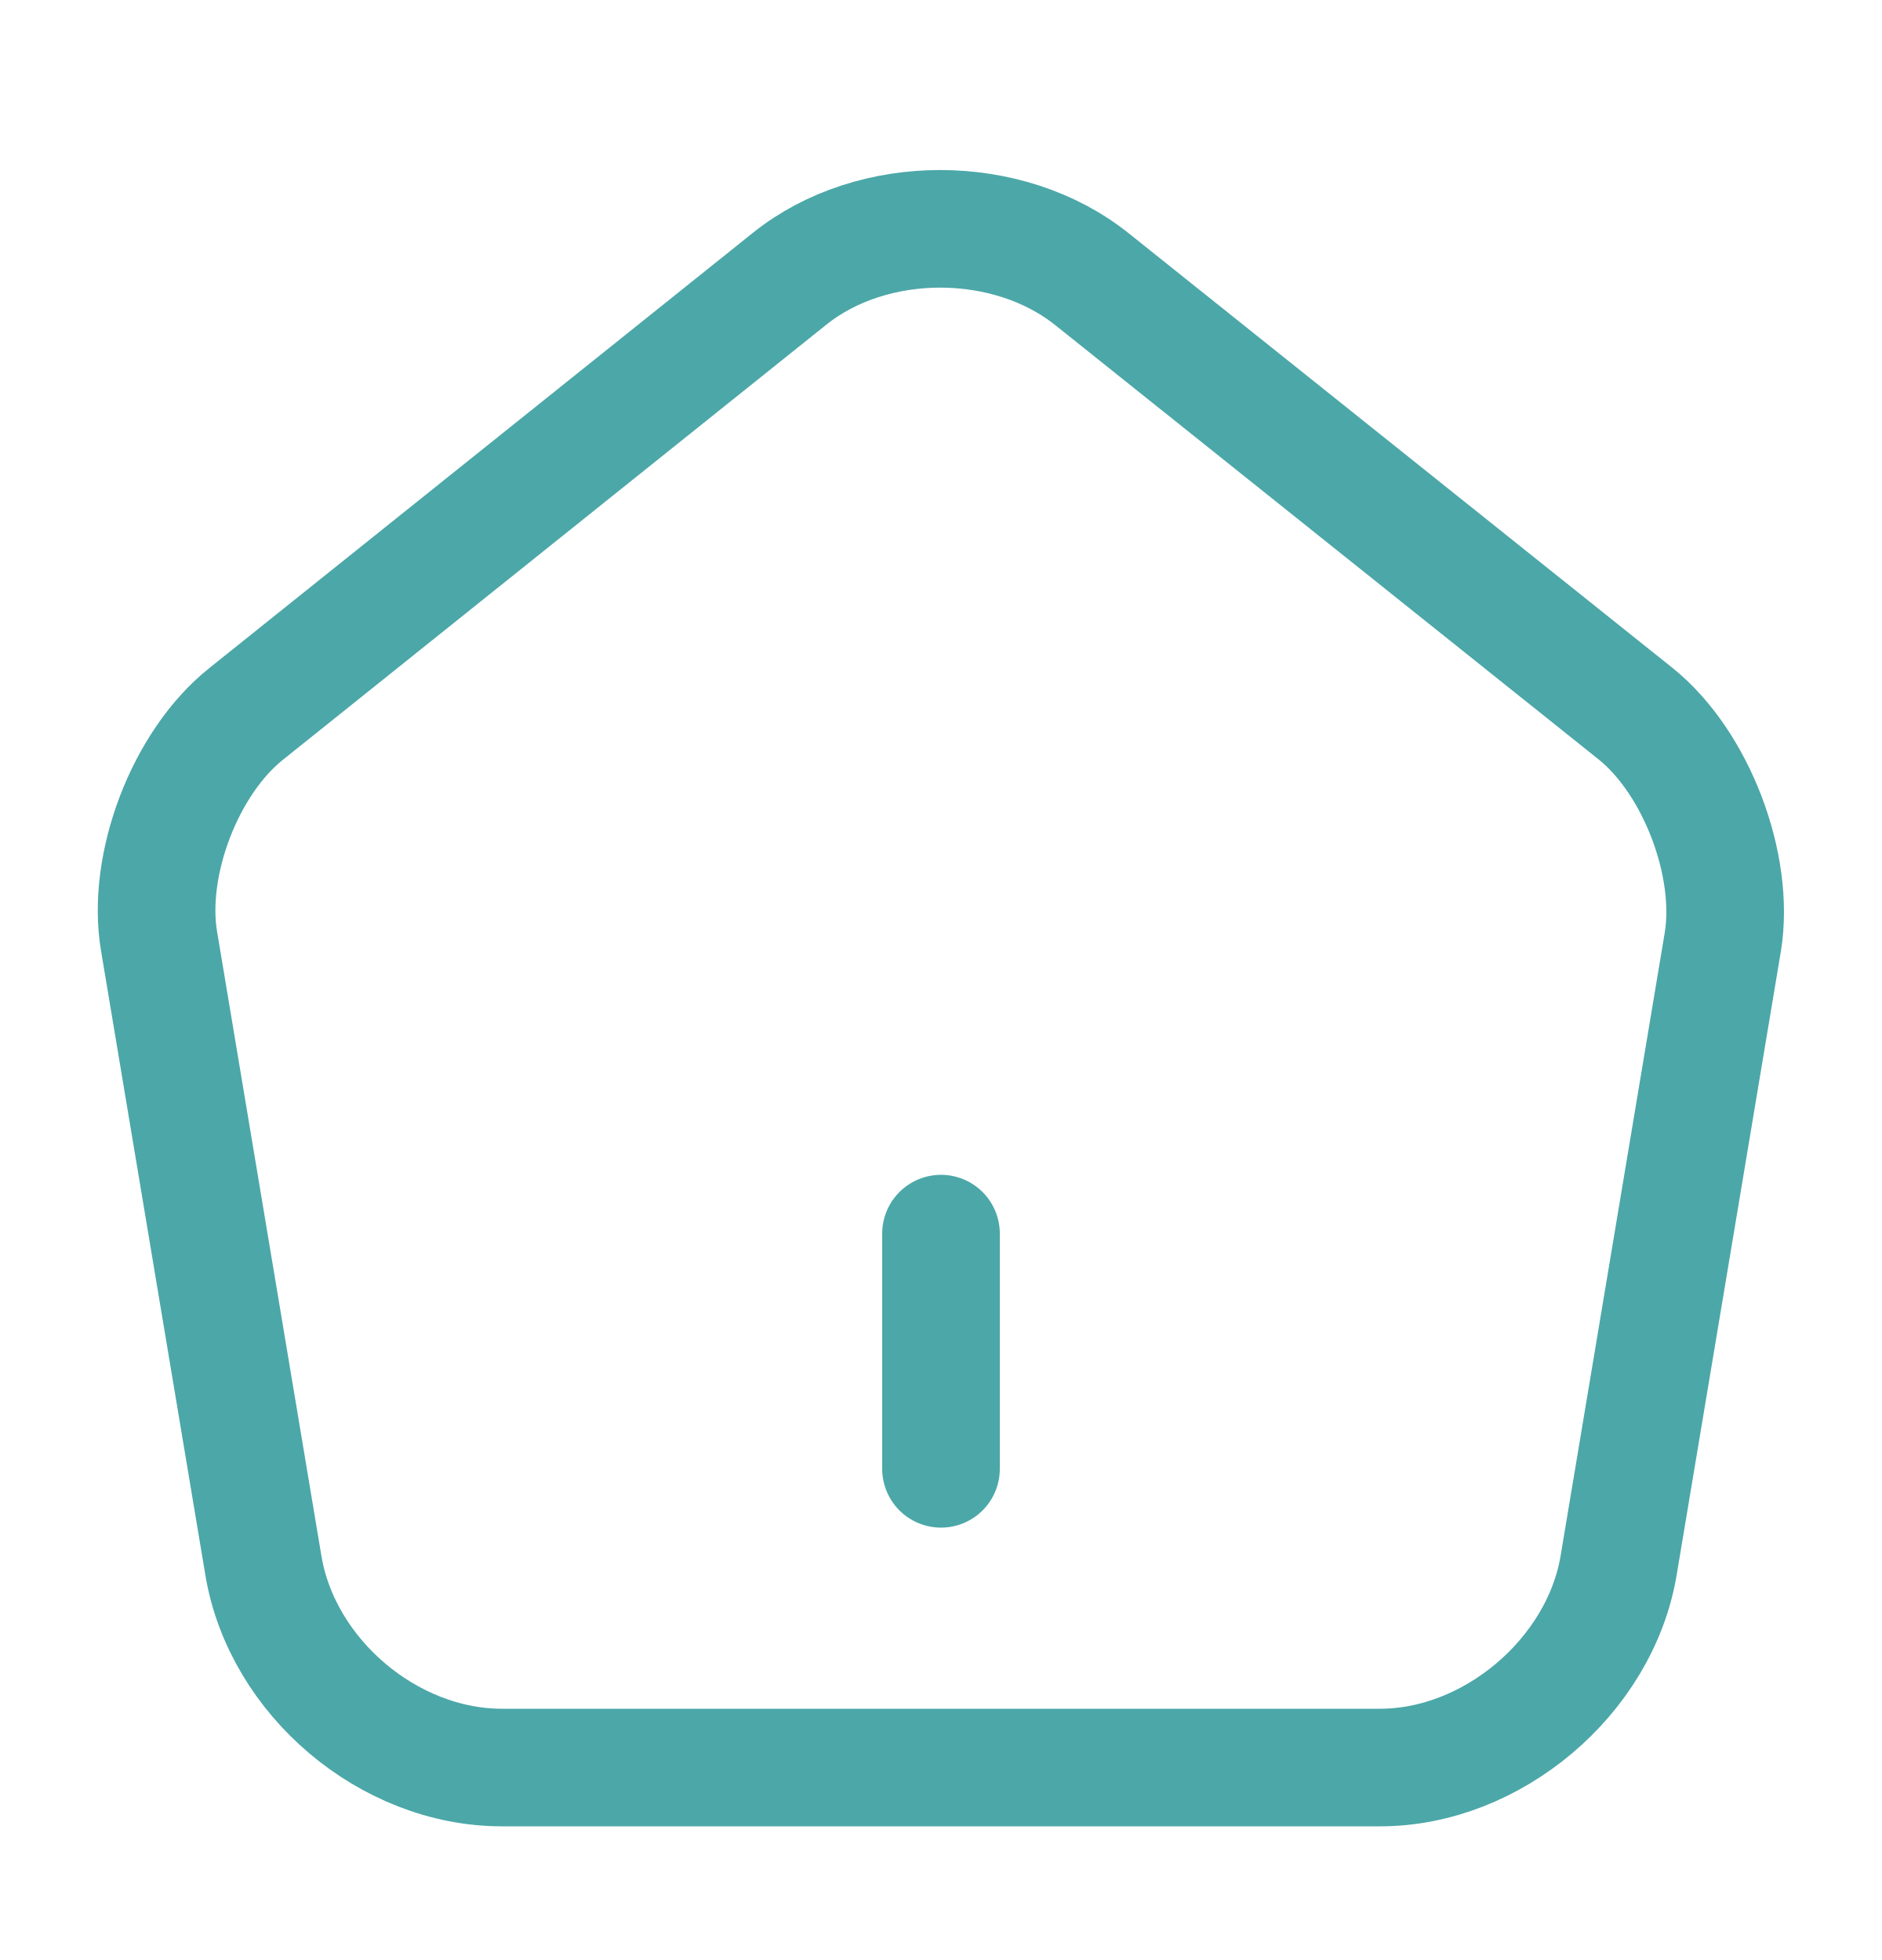
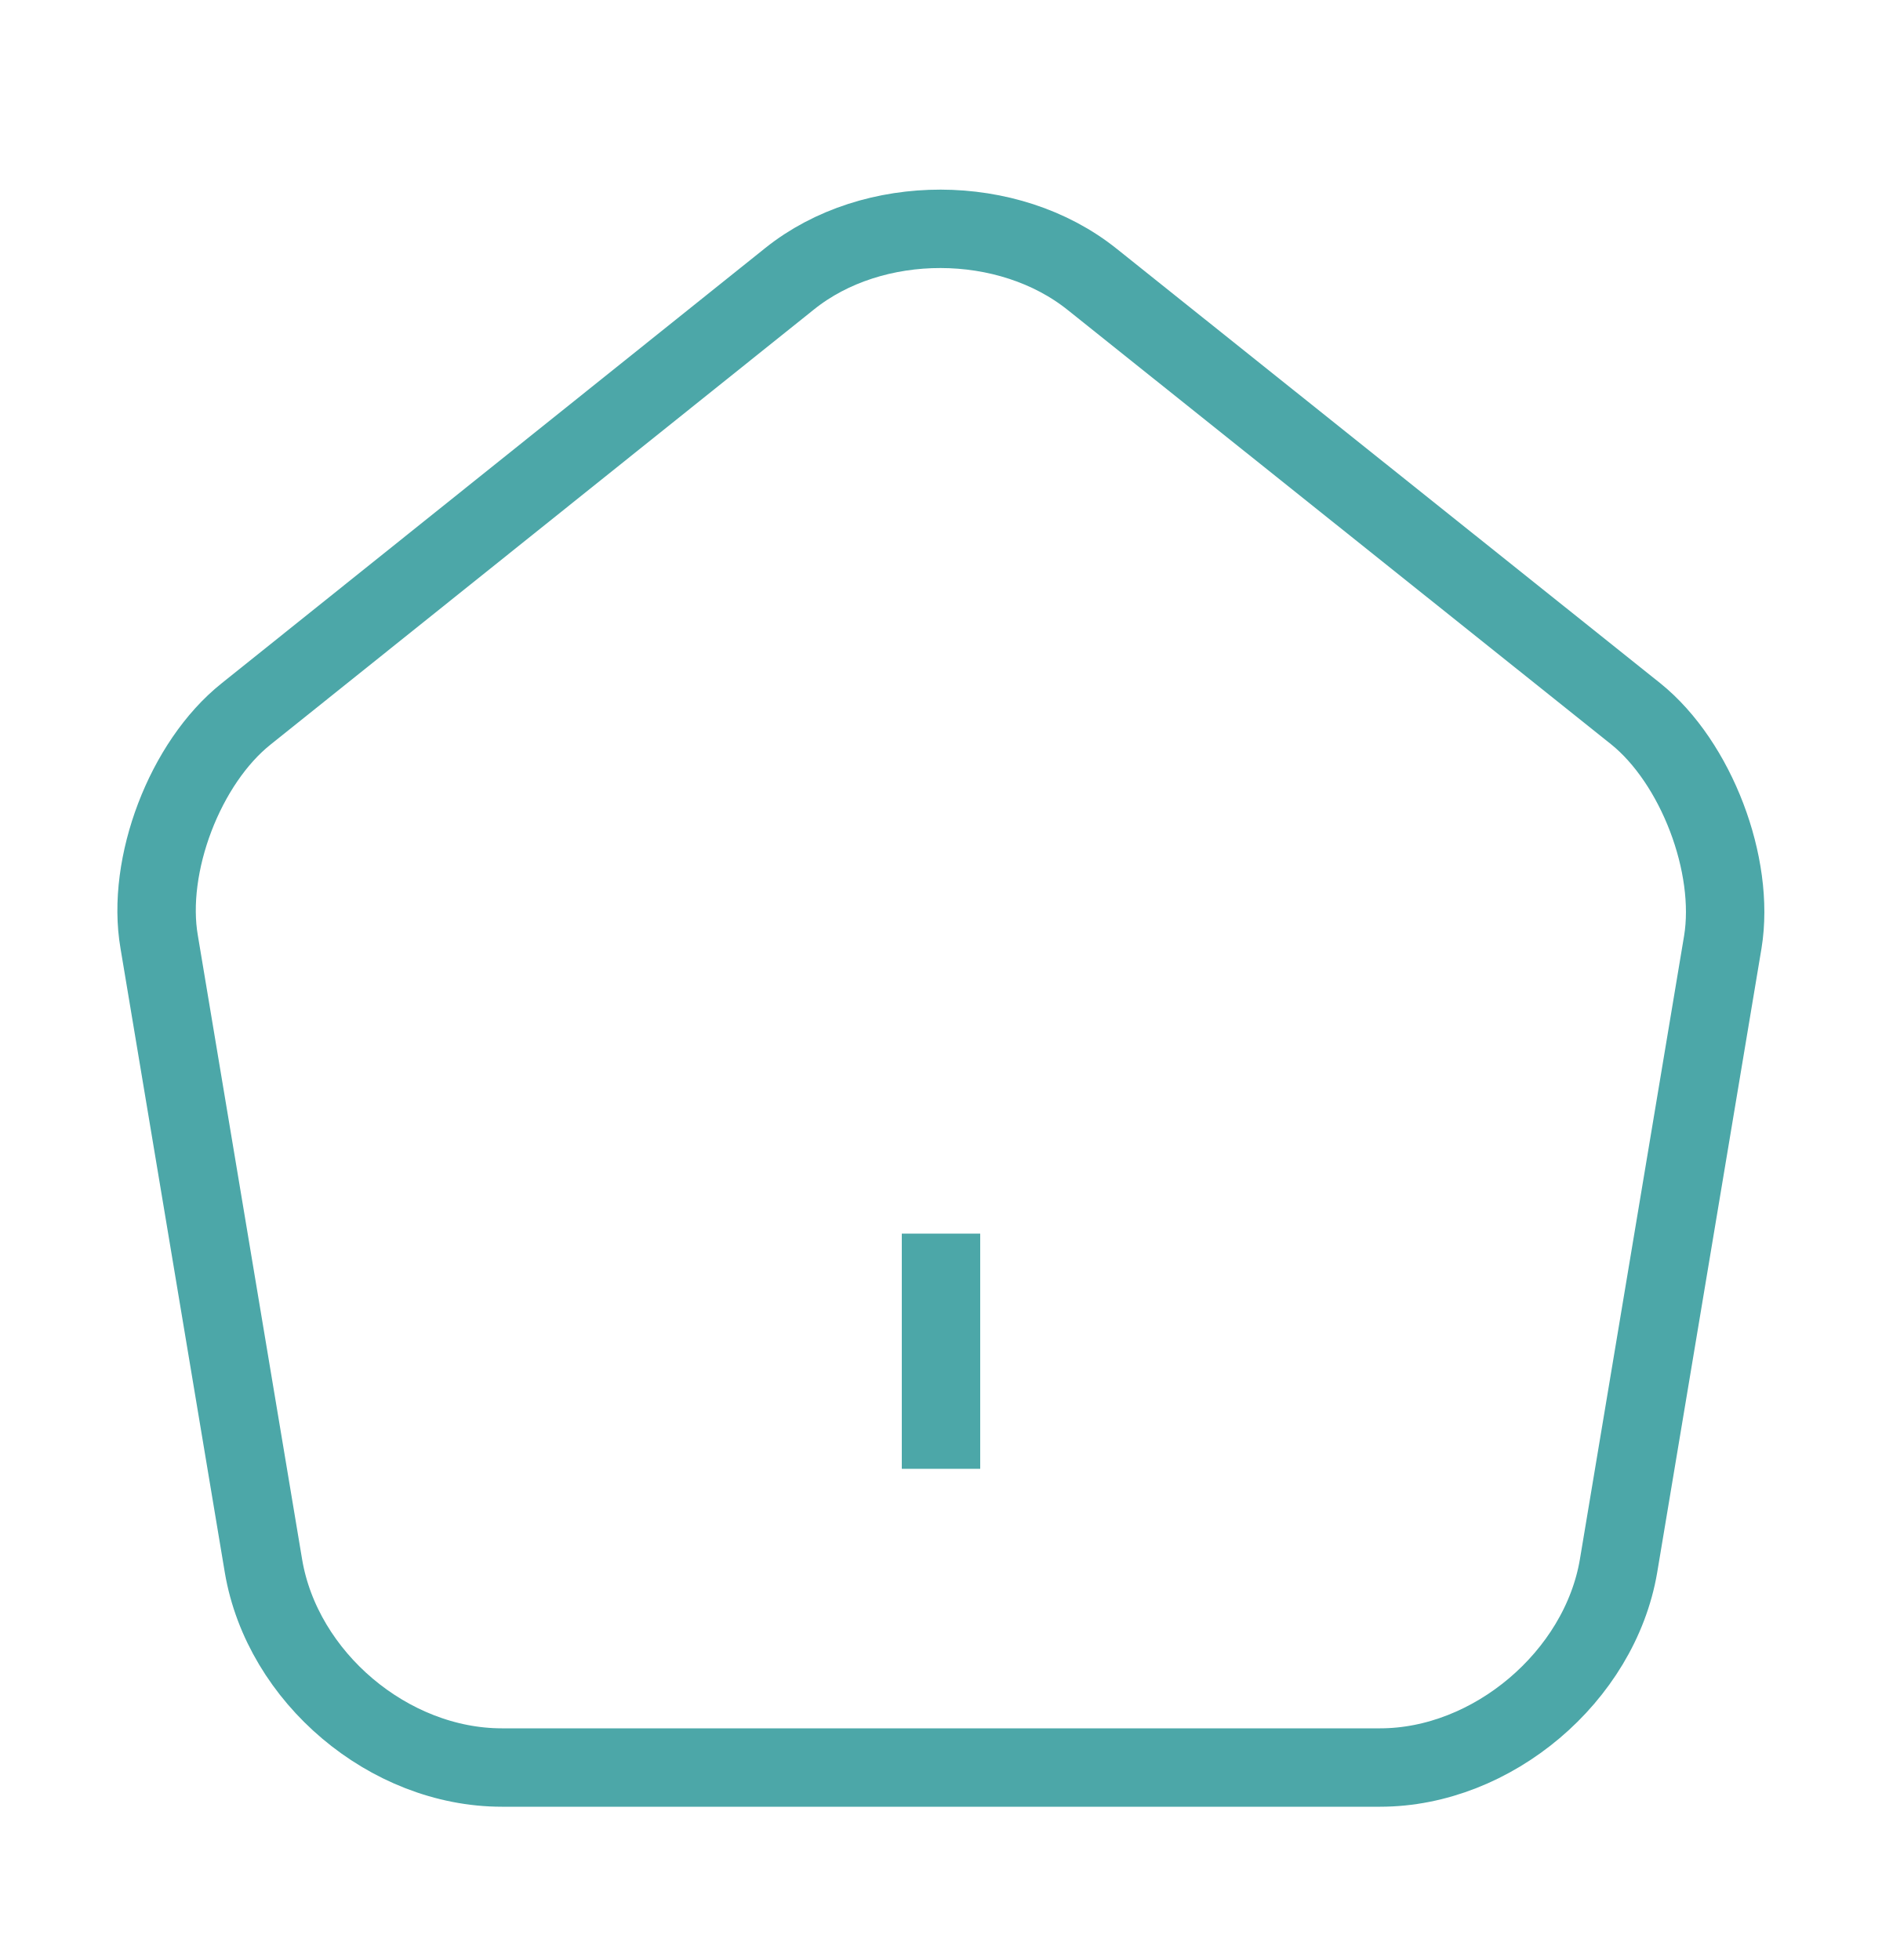
<svg xmlns="http://www.w3.org/2000/svg" width="24" height="25" viewBox="0 0 24 25" fill="none">
-   <path d="M12 18.735V15.735" stroke="#4CA7A8" stroke-width="1.5" stroke-linecap="round" stroke-linejoin="round" />
-   <path d="M10.07 3.555L3.14 9.105C2.36 9.725 1.86 11.035 2.03 12.015L3.36 19.975C3.6 21.395 4.96 22.545 6.4 22.545H17.6C19.03 22.545 20.4 21.385 20.64 19.975L21.97 12.015C22.13 11.035 21.63 9.725 20.86 9.105L13.93 3.565C12.86 2.705 11.13 2.705 10.07 3.555Z" stroke="#4CA7A8" stroke-width="1.5" stroke-linecap="round" stroke-linejoin="round" />
+   <path d="M12 18.735V15.735" stroke="#4CA7A8" strokeWidth="1.5" strokeLinecap="round" strokeLinejoin="round" />
+   <path d="M10.07 3.555L3.14 9.105C2.36 9.725 1.86 11.035 2.03 12.015L3.36 19.975C3.6 21.395 4.96 22.545 6.4 22.545H17.6C19.03 22.545 20.4 21.385 20.64 19.975L21.97 12.015C22.13 11.035 21.63 9.725 20.86 9.105L13.93 3.565C12.86 2.705 11.13 2.705 10.07 3.555Z" stroke="#4CA7A8" strokeWidth="1.5" strokeLinecap="round" strokeLinejoin="round" />
</svg>
